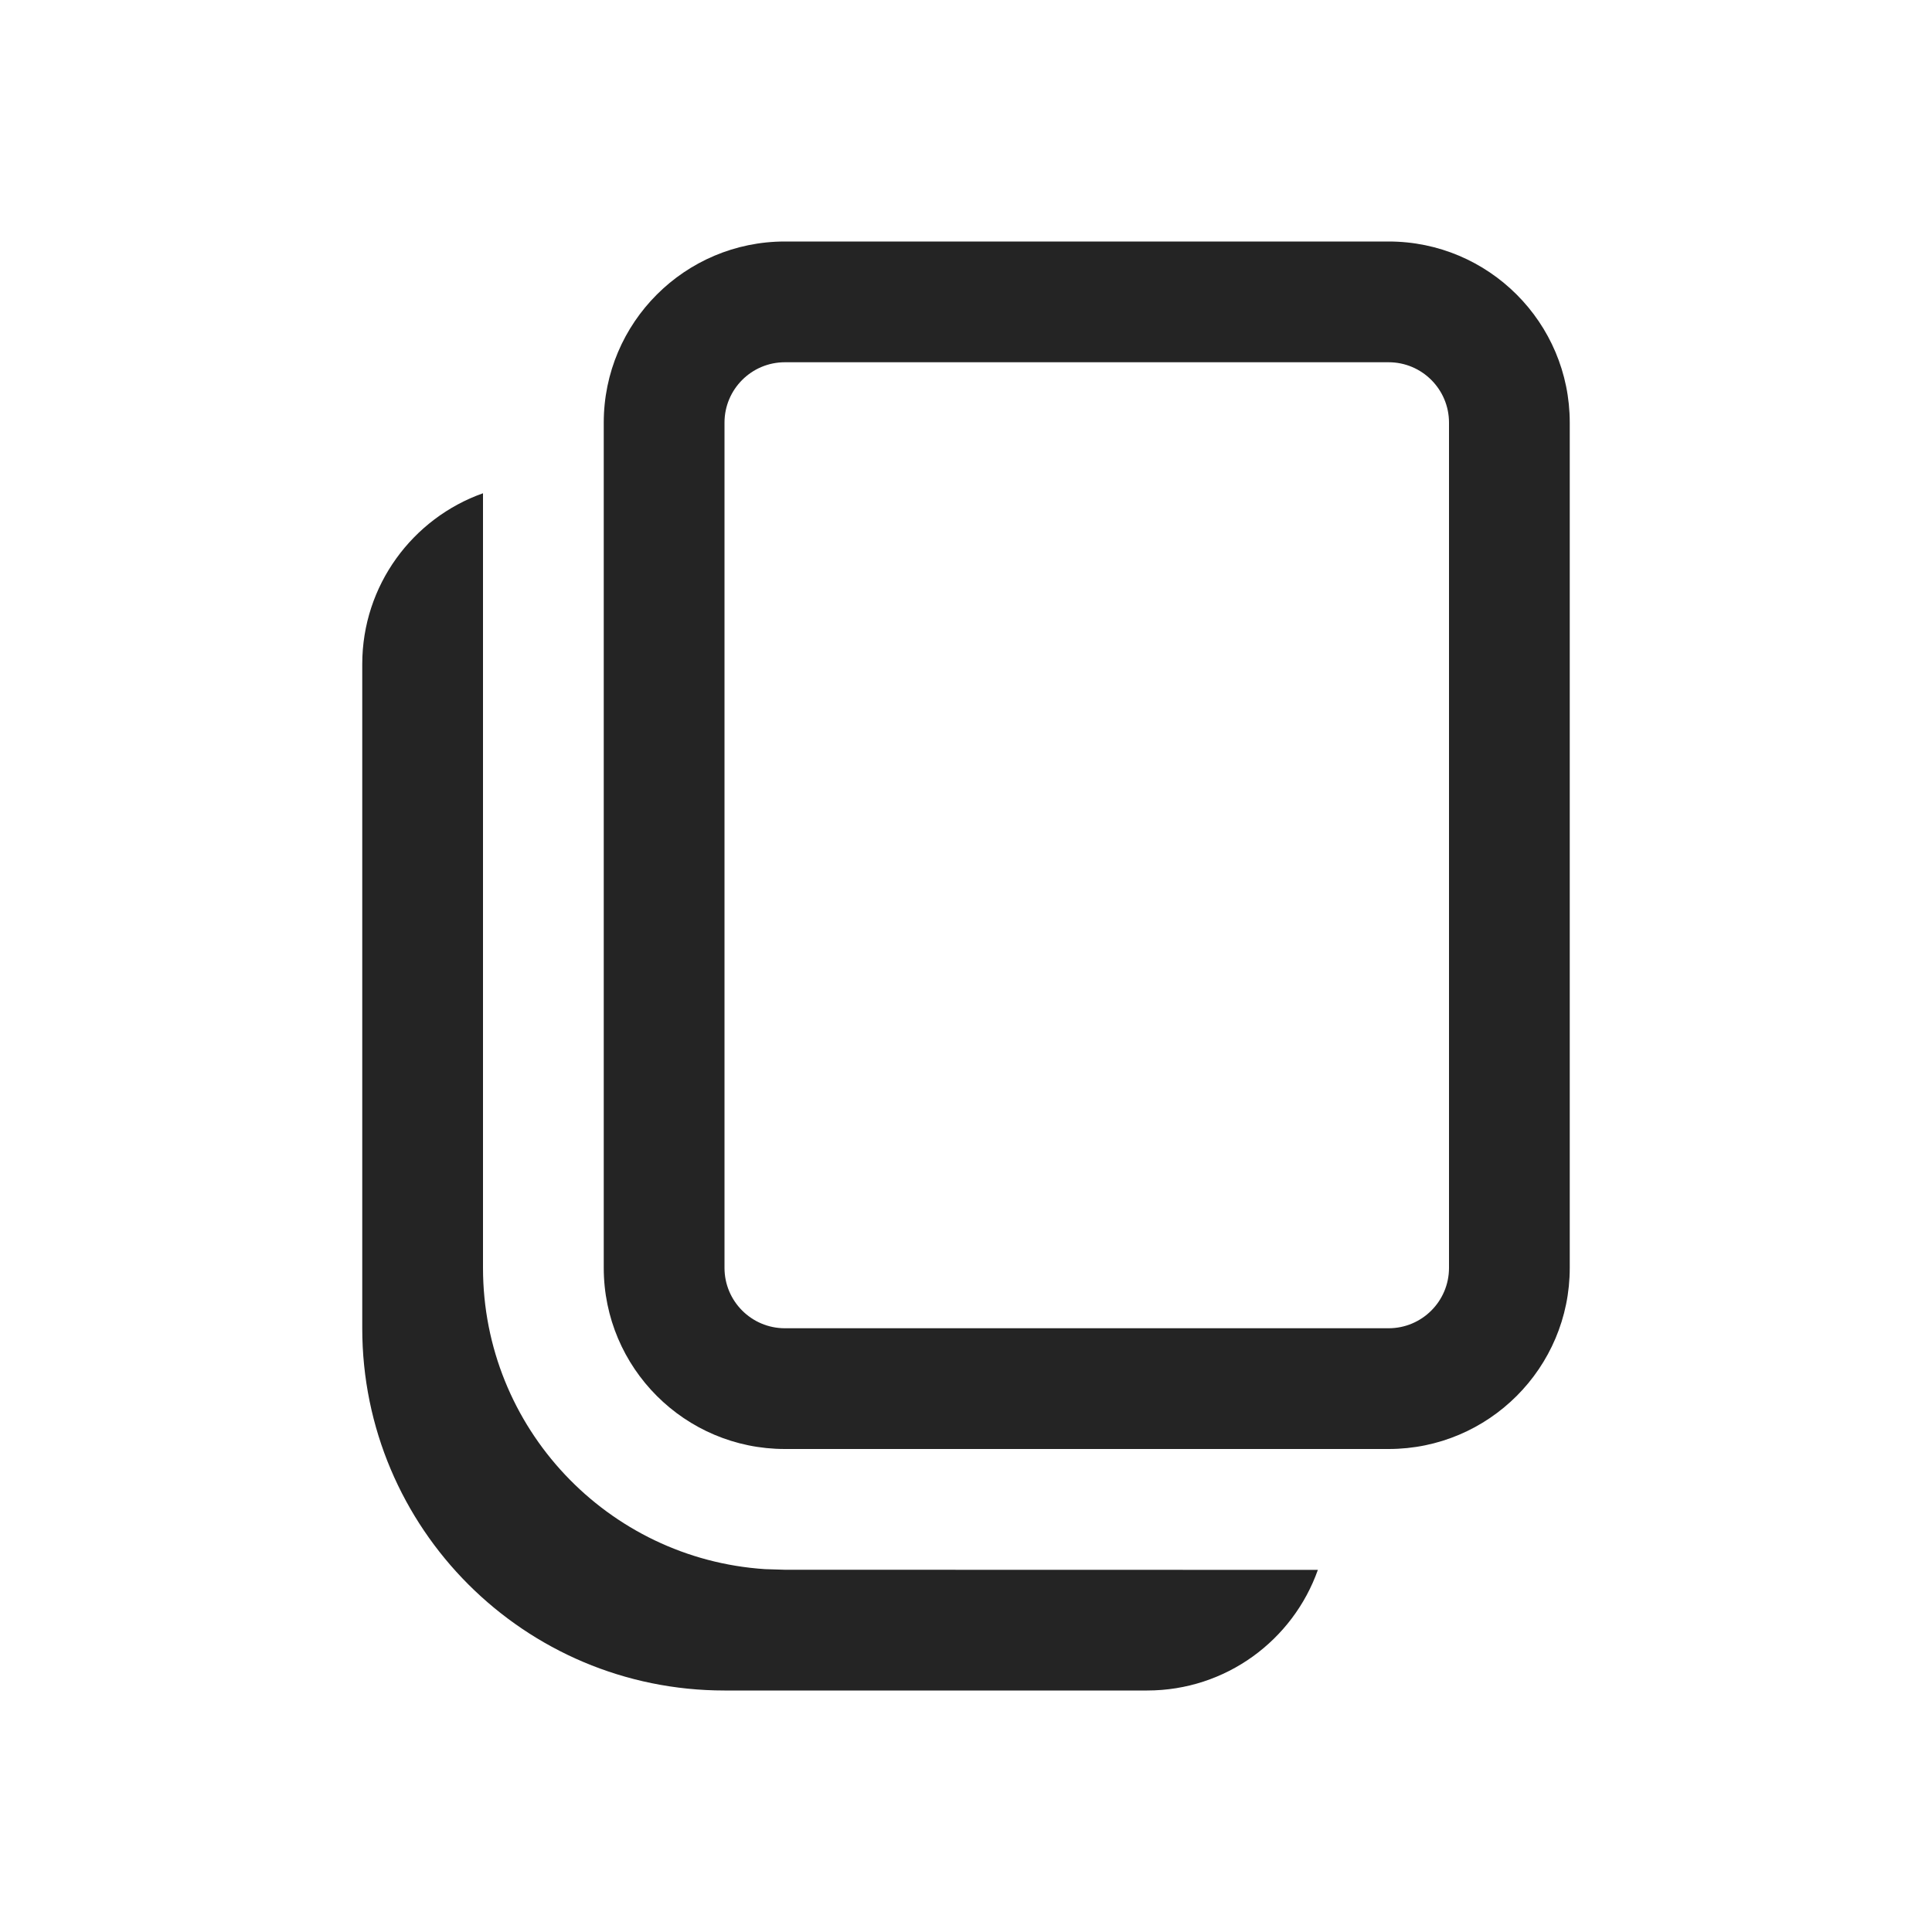
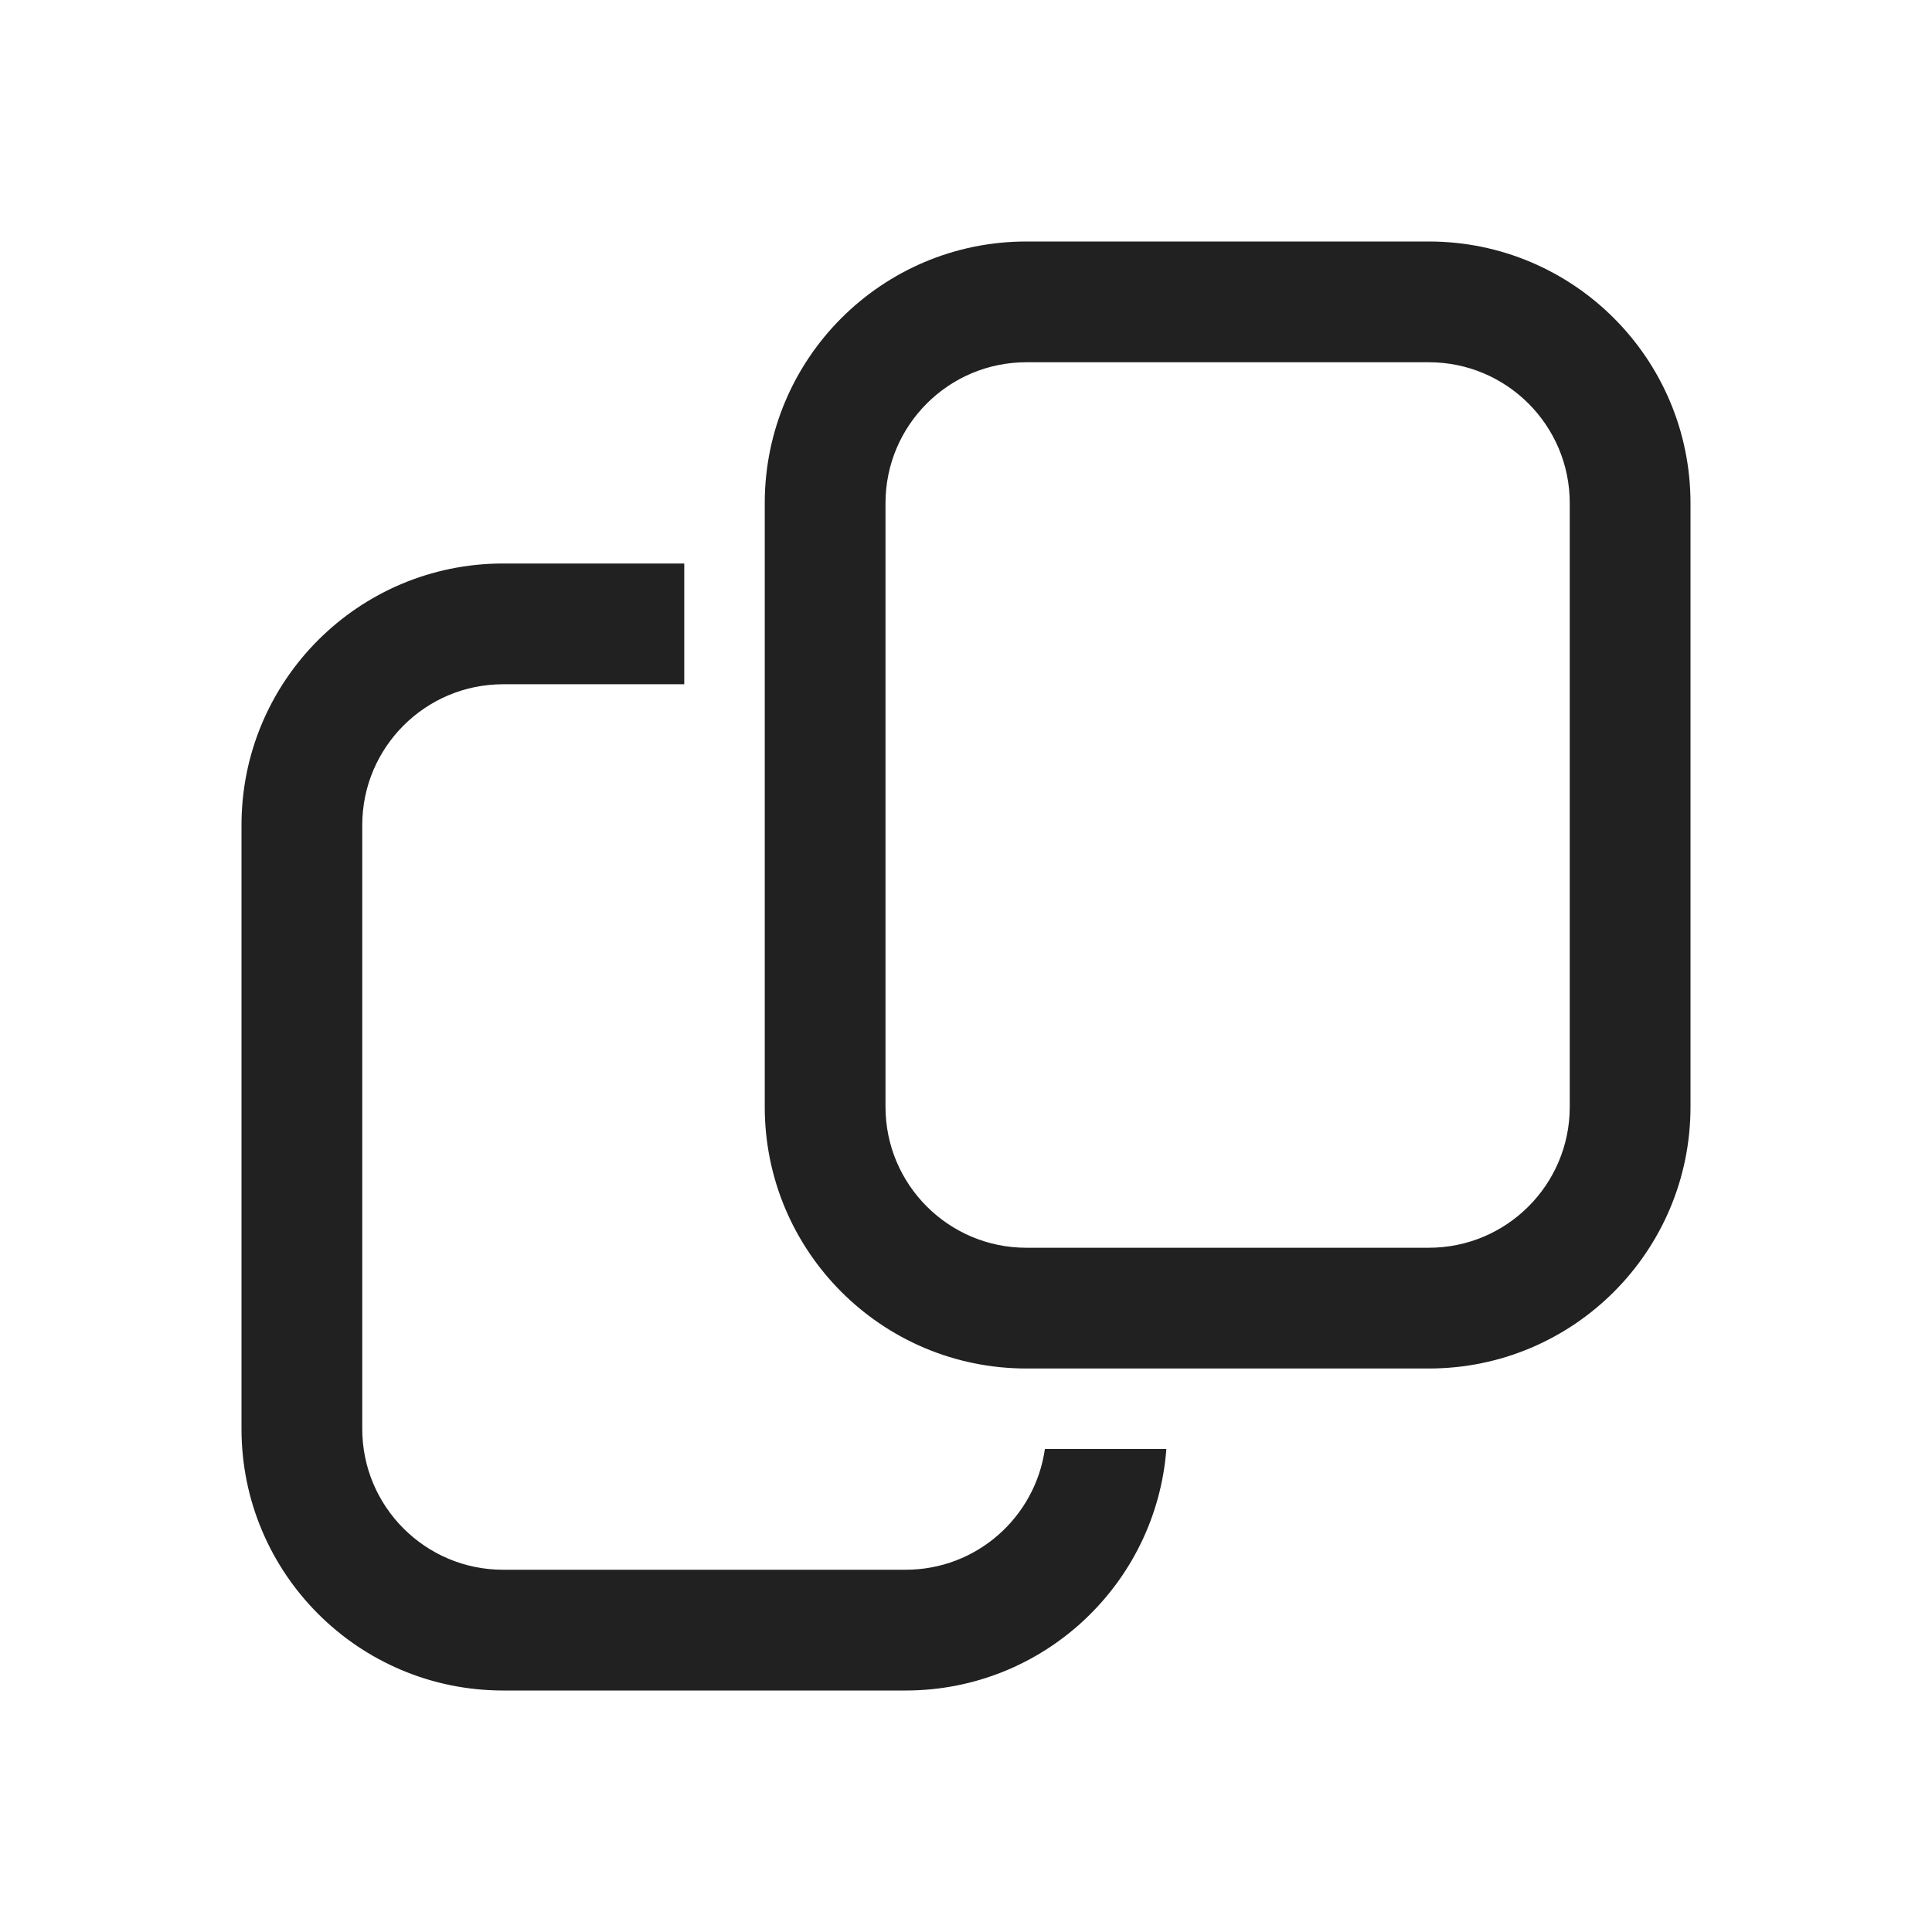
- <svg xmlns="http://www.w3.org/2000/svg" width="16" height="16" viewBox="0 0 16 16" fill="none">
-   <path d="M4 4.085L4 10.5C4 11.825 5.032 12.91 6.336 12.995L6.5 13L10.914 13.001C10.708 13.583 10.153 14 9.5 14H6C4.343 14 3 12.657 3 11V5.5C3 4.847 3.418 4.291 4 4.085ZM11.5 2C12.328 2 13 2.672 13 3.5V10.5C13 11.328 12.328 12 11.5 12H6.5C5.672 12 5 11.328 5 10.5V3.5C5 2.672 5.672 2 6.5 2H11.5ZM11.5 3H6.5C6.224 3 6 3.224 6 3.5V10.5C6 10.776 6.224 11 6.5 11H11.5C11.776 11 12 10.776 12 10.5V3.5C12 3.224 11.776 3 11.5 3Z" fill="#242424" />
+ <svg xmlns="http://www.w3.org/2000/svg" width="24" height="24" viewBox="0 0 24 24" fill="none">
+   <path d="M8.5 8.5H6.25C5.284 8.5 4.5 9.284 4.5 10.25V17.75C4.5 18.716 5.284 19.5 6.25 19.5H11.25C12.132 19.5 12.859 18.848 12.98 18H14.489C14.362 19.678 12.961 21 11.25 21H6.25C4.455 21 3 19.545 3 17.75V10.25C3 8.455 4.455 7 6.25 7H8.5V8.5ZM17.75 3C19.545 3 21 4.455 21 6.25V13.75C21 15.545 19.545 17 17.75 17H12.75C10.955 17 9.5 15.545 9.5 13.75V6.25C9.5 4.455 10.955 3 12.75 3H17.75ZM12.75 4.5C11.784 4.5 11 5.284 11 6.25V13.75C11 14.716 11.784 15.5 12.75 15.5H17.75C18.716 15.5 19.5 14.716 19.5 13.75V6.25C19.5 5.284 18.716 4.5 17.75 4.5H12.75Z" fill="#212121" />
</svg>
